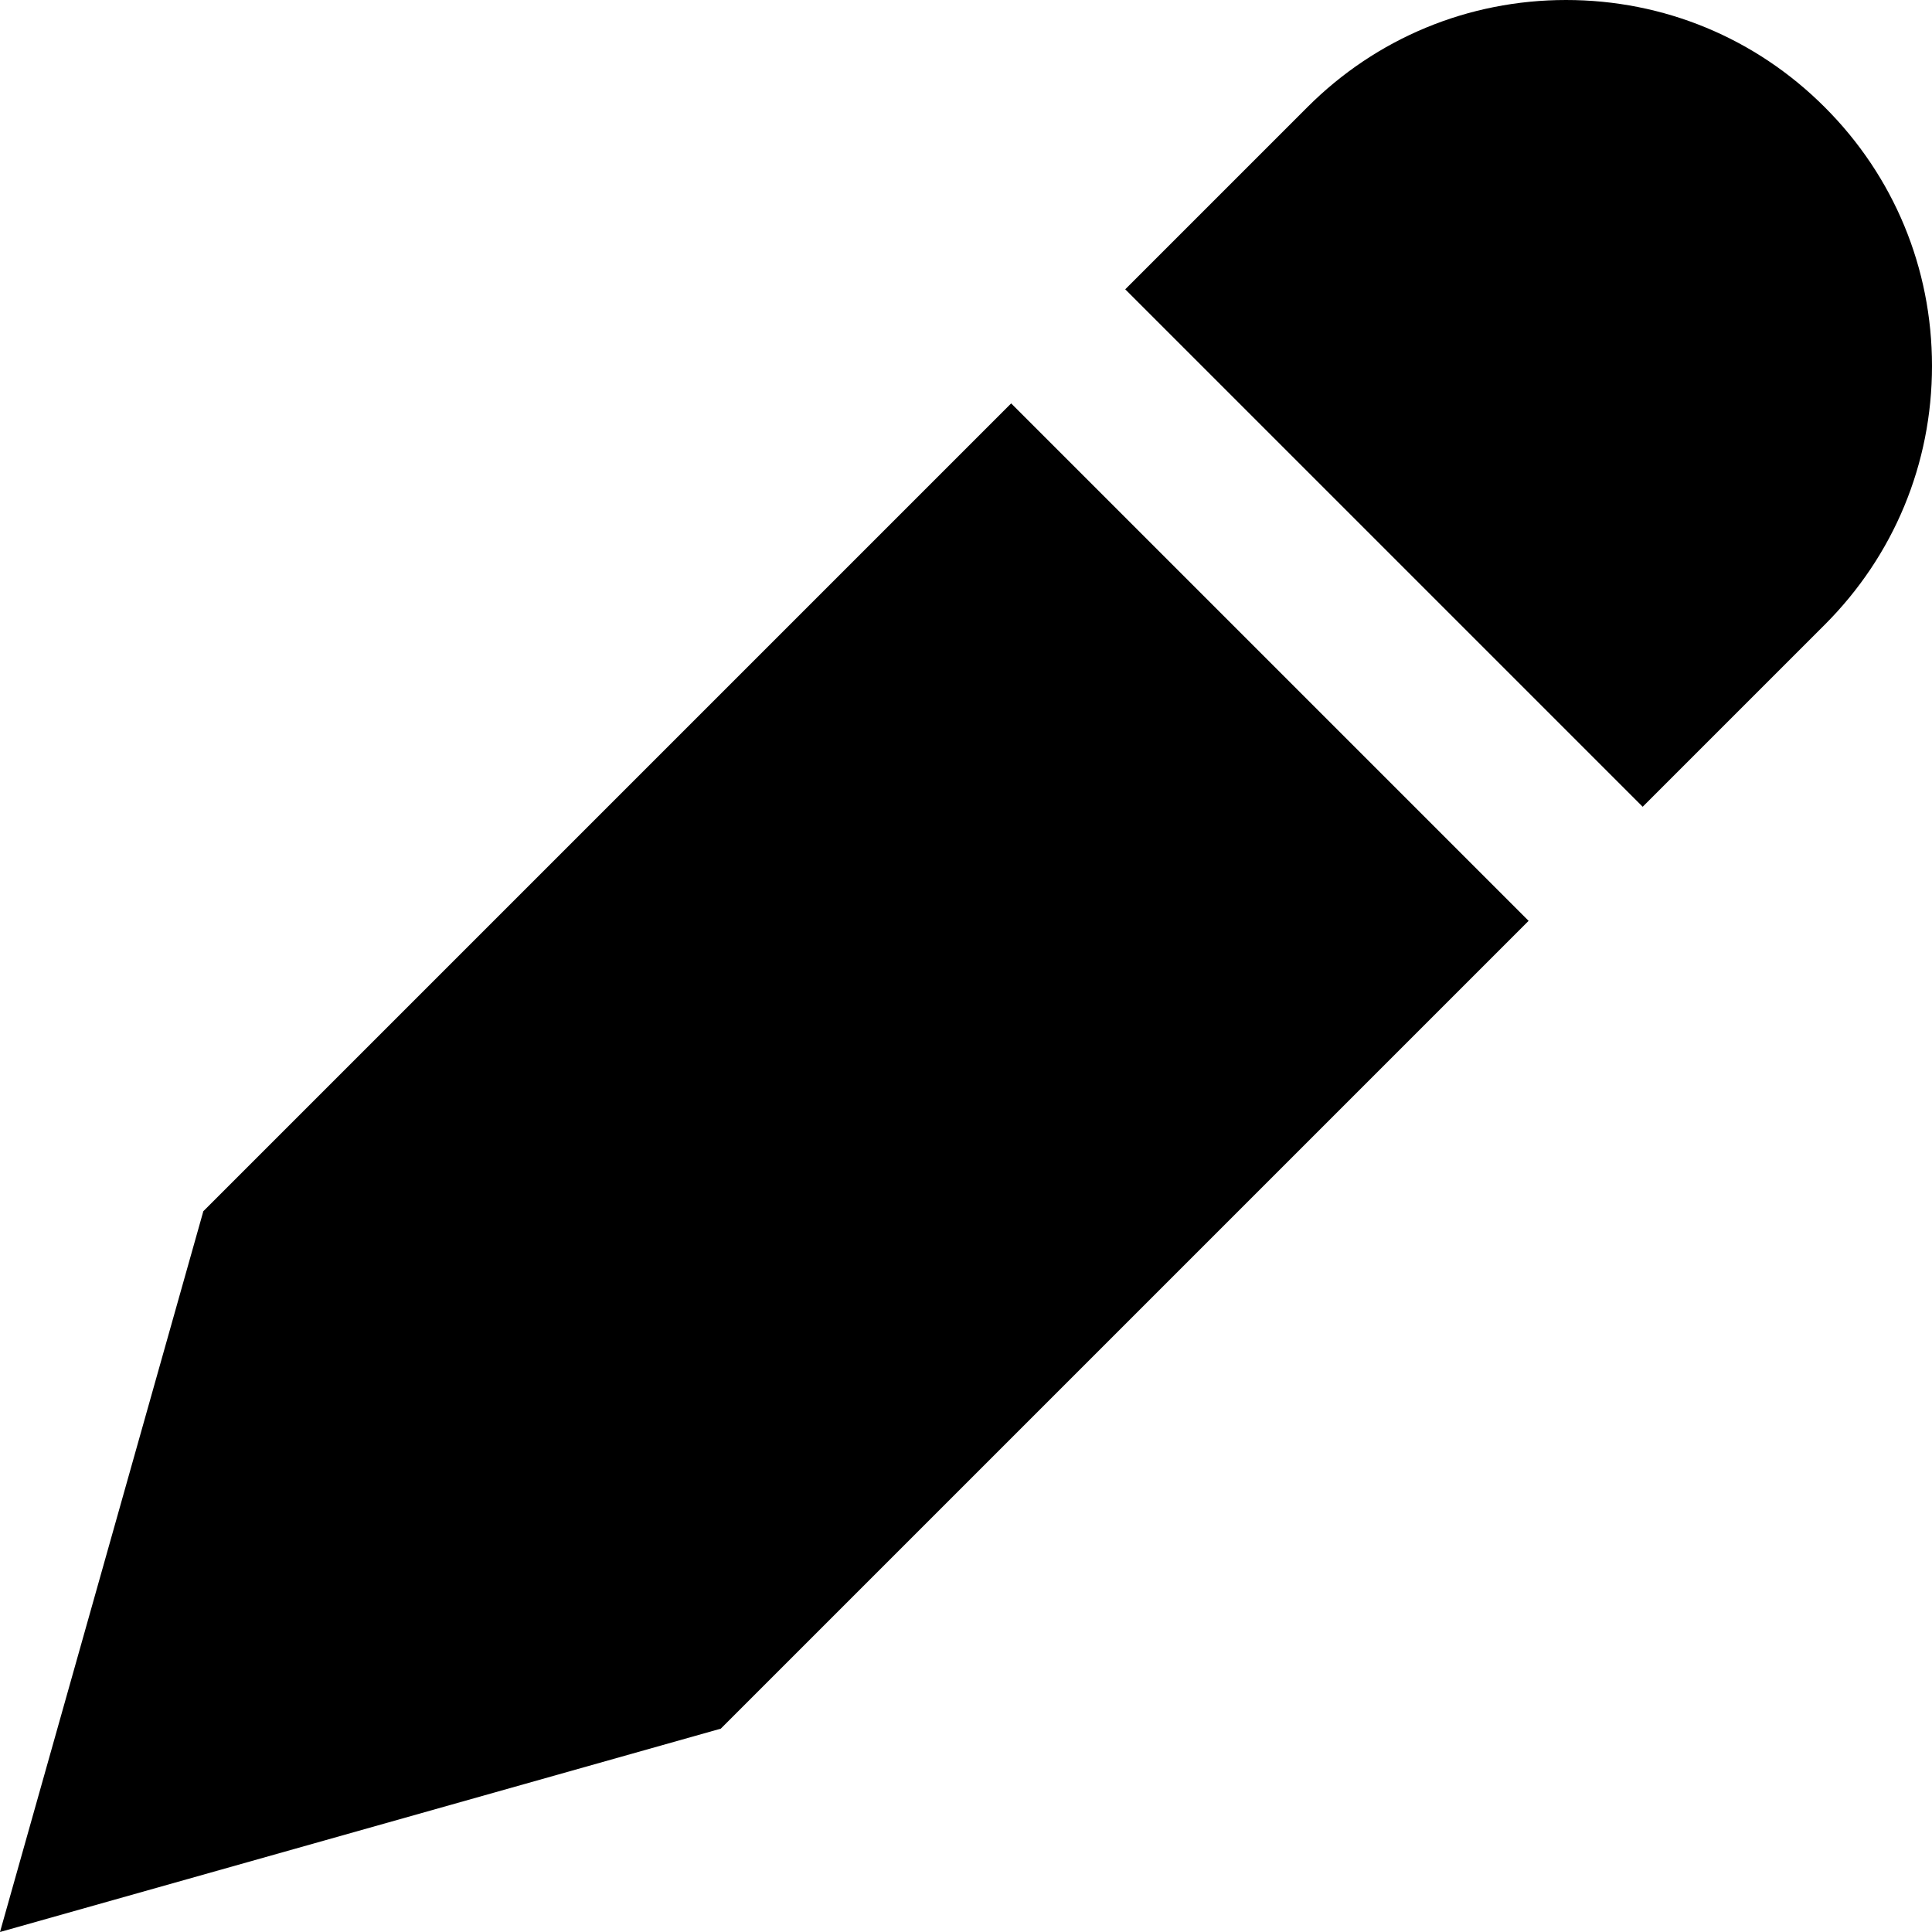
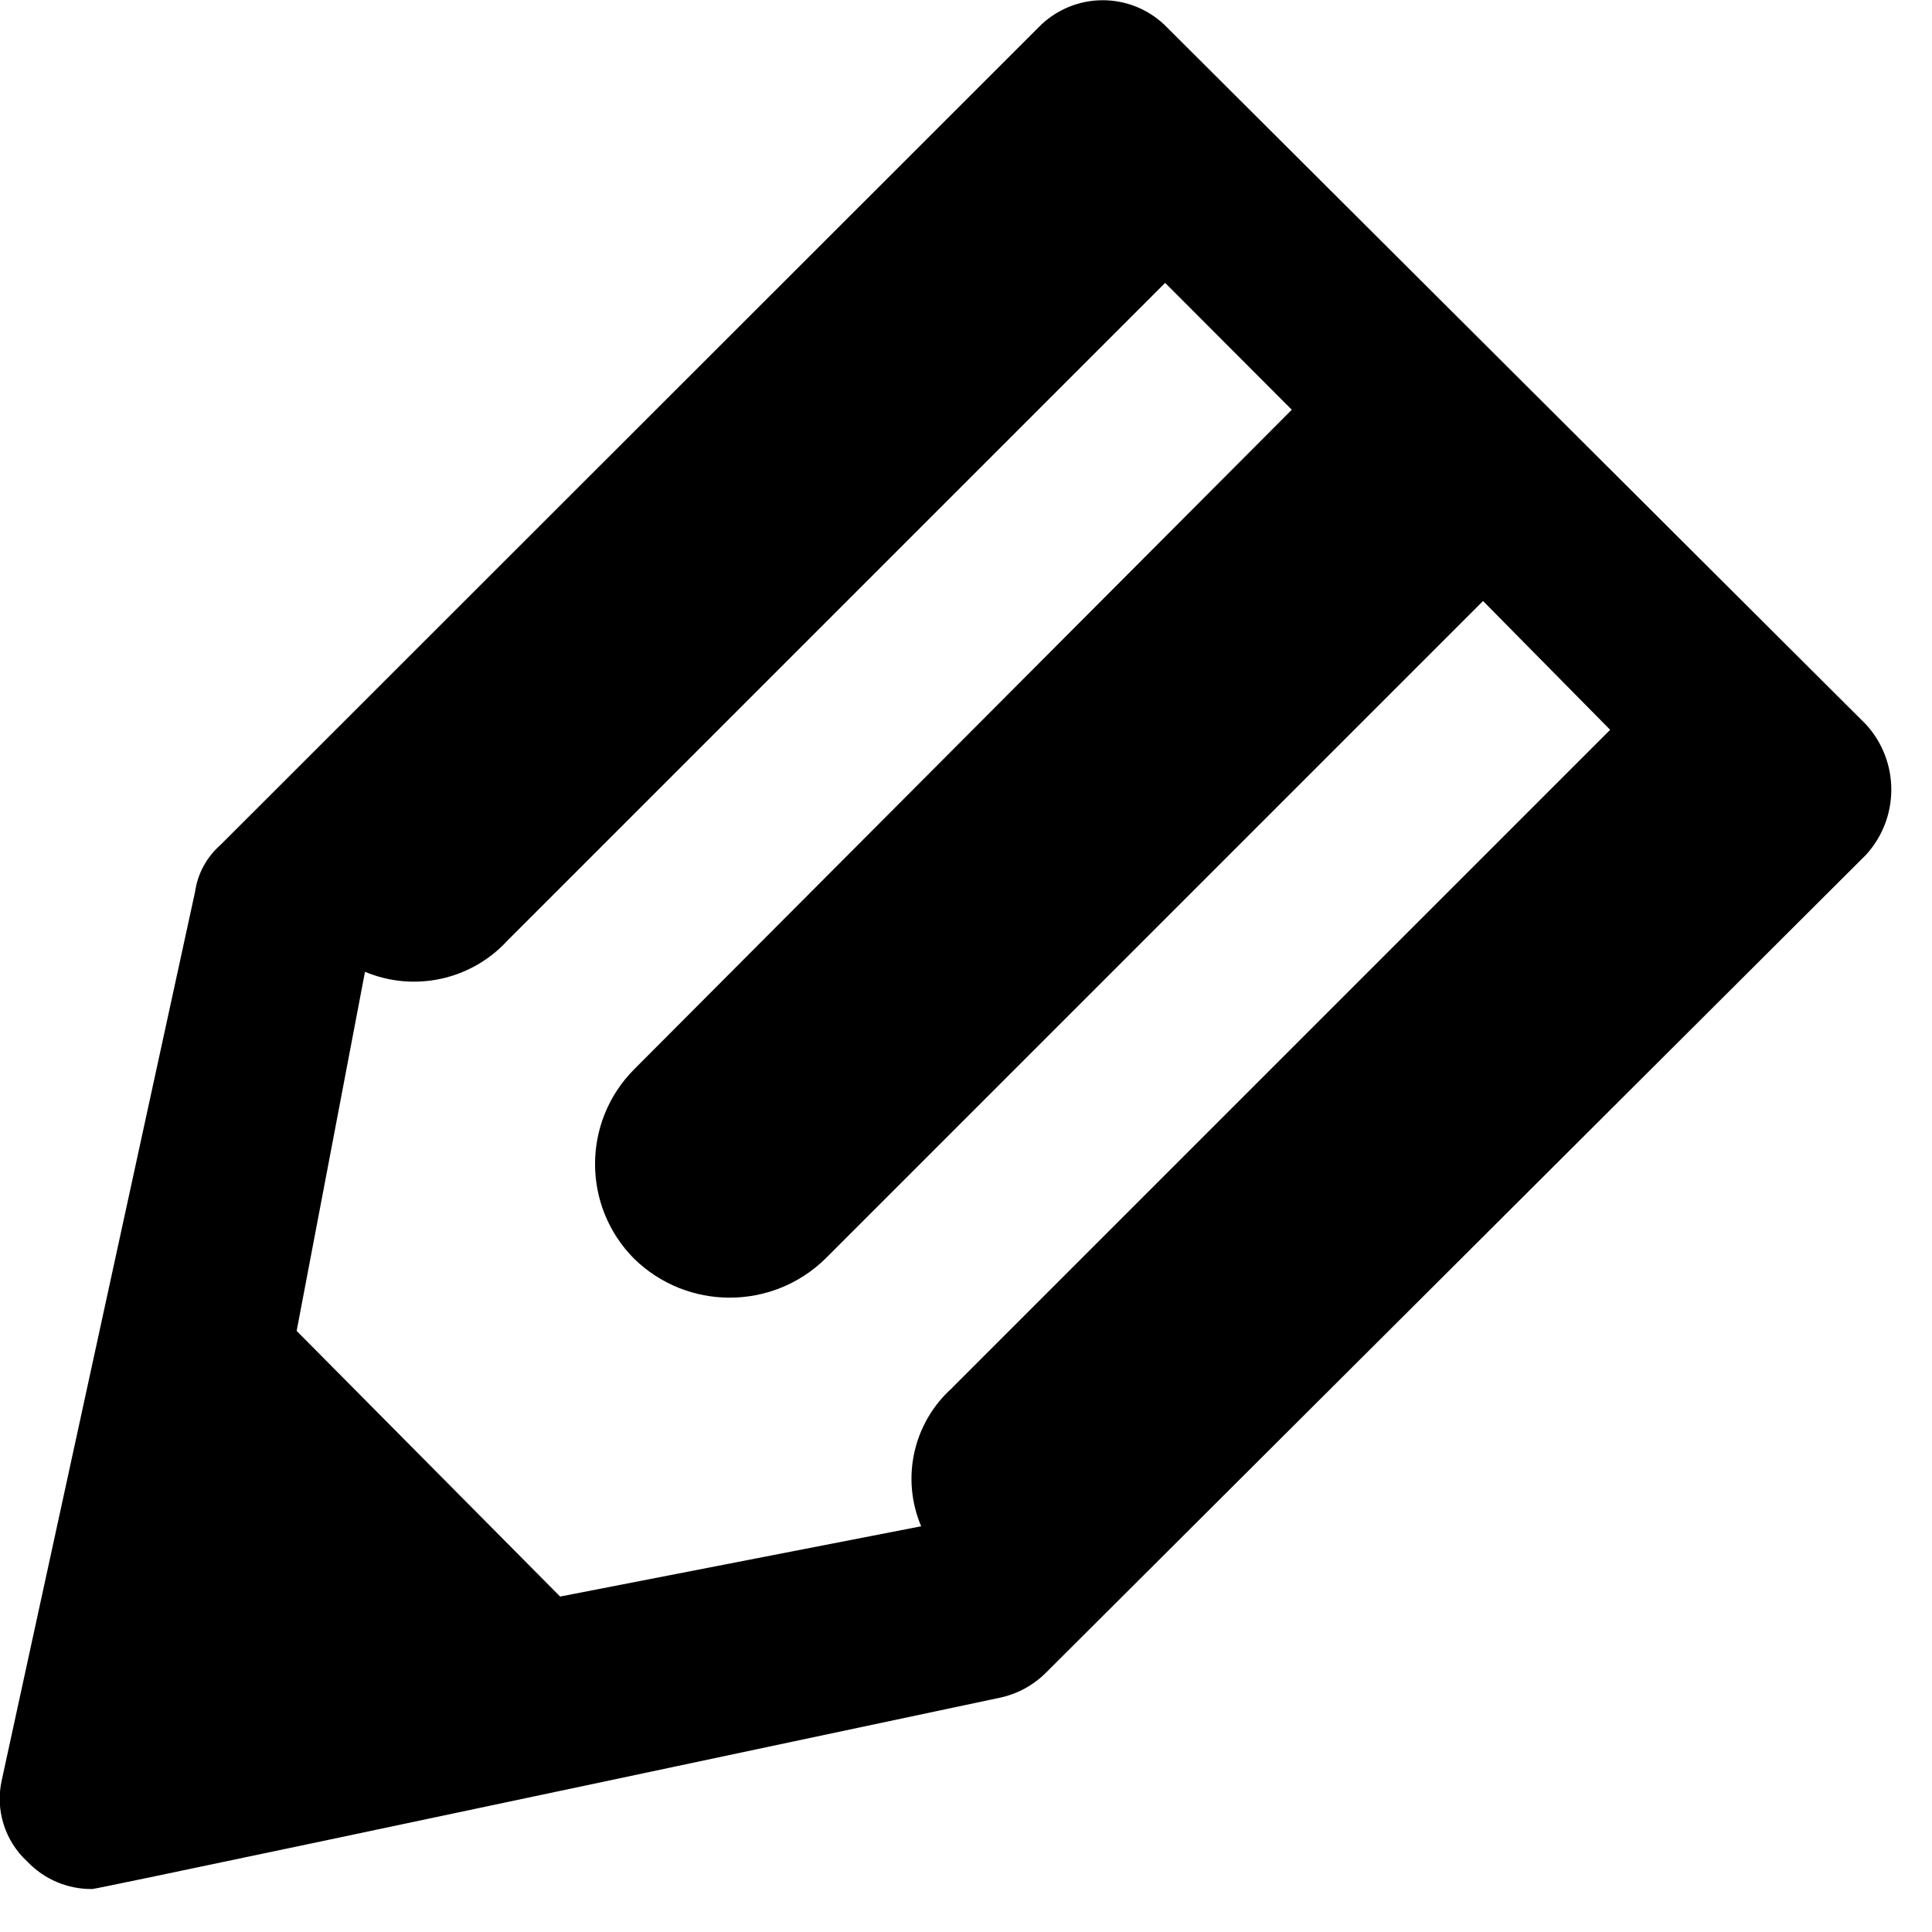
<svg xmlns="http://www.w3.org/2000/svg" viewBox="0 0 24 24">
-   <path d="m2.526 15.046-2.526 8.954 8.954-2.526 10.035-10.035-6.428-6.428zm20.142-13.714c-.858-.859-1.999-1.332-3.214-1.332-1.214 0-2.356.473-3.214 1.332l-2.262 2.262 6.428 6.428 2.262-2.262c.859-.859 1.332-2 1.332-3.214 0-1.215-.473-2.356-1.332-3.214z" />
+   <path d="M1.141 23.466a1.094 1.094 0 01-.8-.339 1.059 1.059 0 01-.318-1.018l2.4-11.03a.954.954 0 01.315-.582L12.899.342a1.113 1.113 0 011.6 0l8.679 8.655a1.2 1.2 0 010 1.624L12.996 20.776a1.146 1.146 0 01-.582.315q-11.2 2.376-11.273 2.376zm10.691-6.23l8.17-8.17-1.579-1.6-8.17 8.17a1.7 1.7 0 01-2.376 0 1.668 1.668 0 010-2.352l8.17-8.194-1.573-1.576-8.17 8.17a1.575 1.575 0 01-1.77.388l-.849 4.461 3.273 3.3 4.485-.873a1.511 1.511 0 01.388-1.721z" />
</svg>
